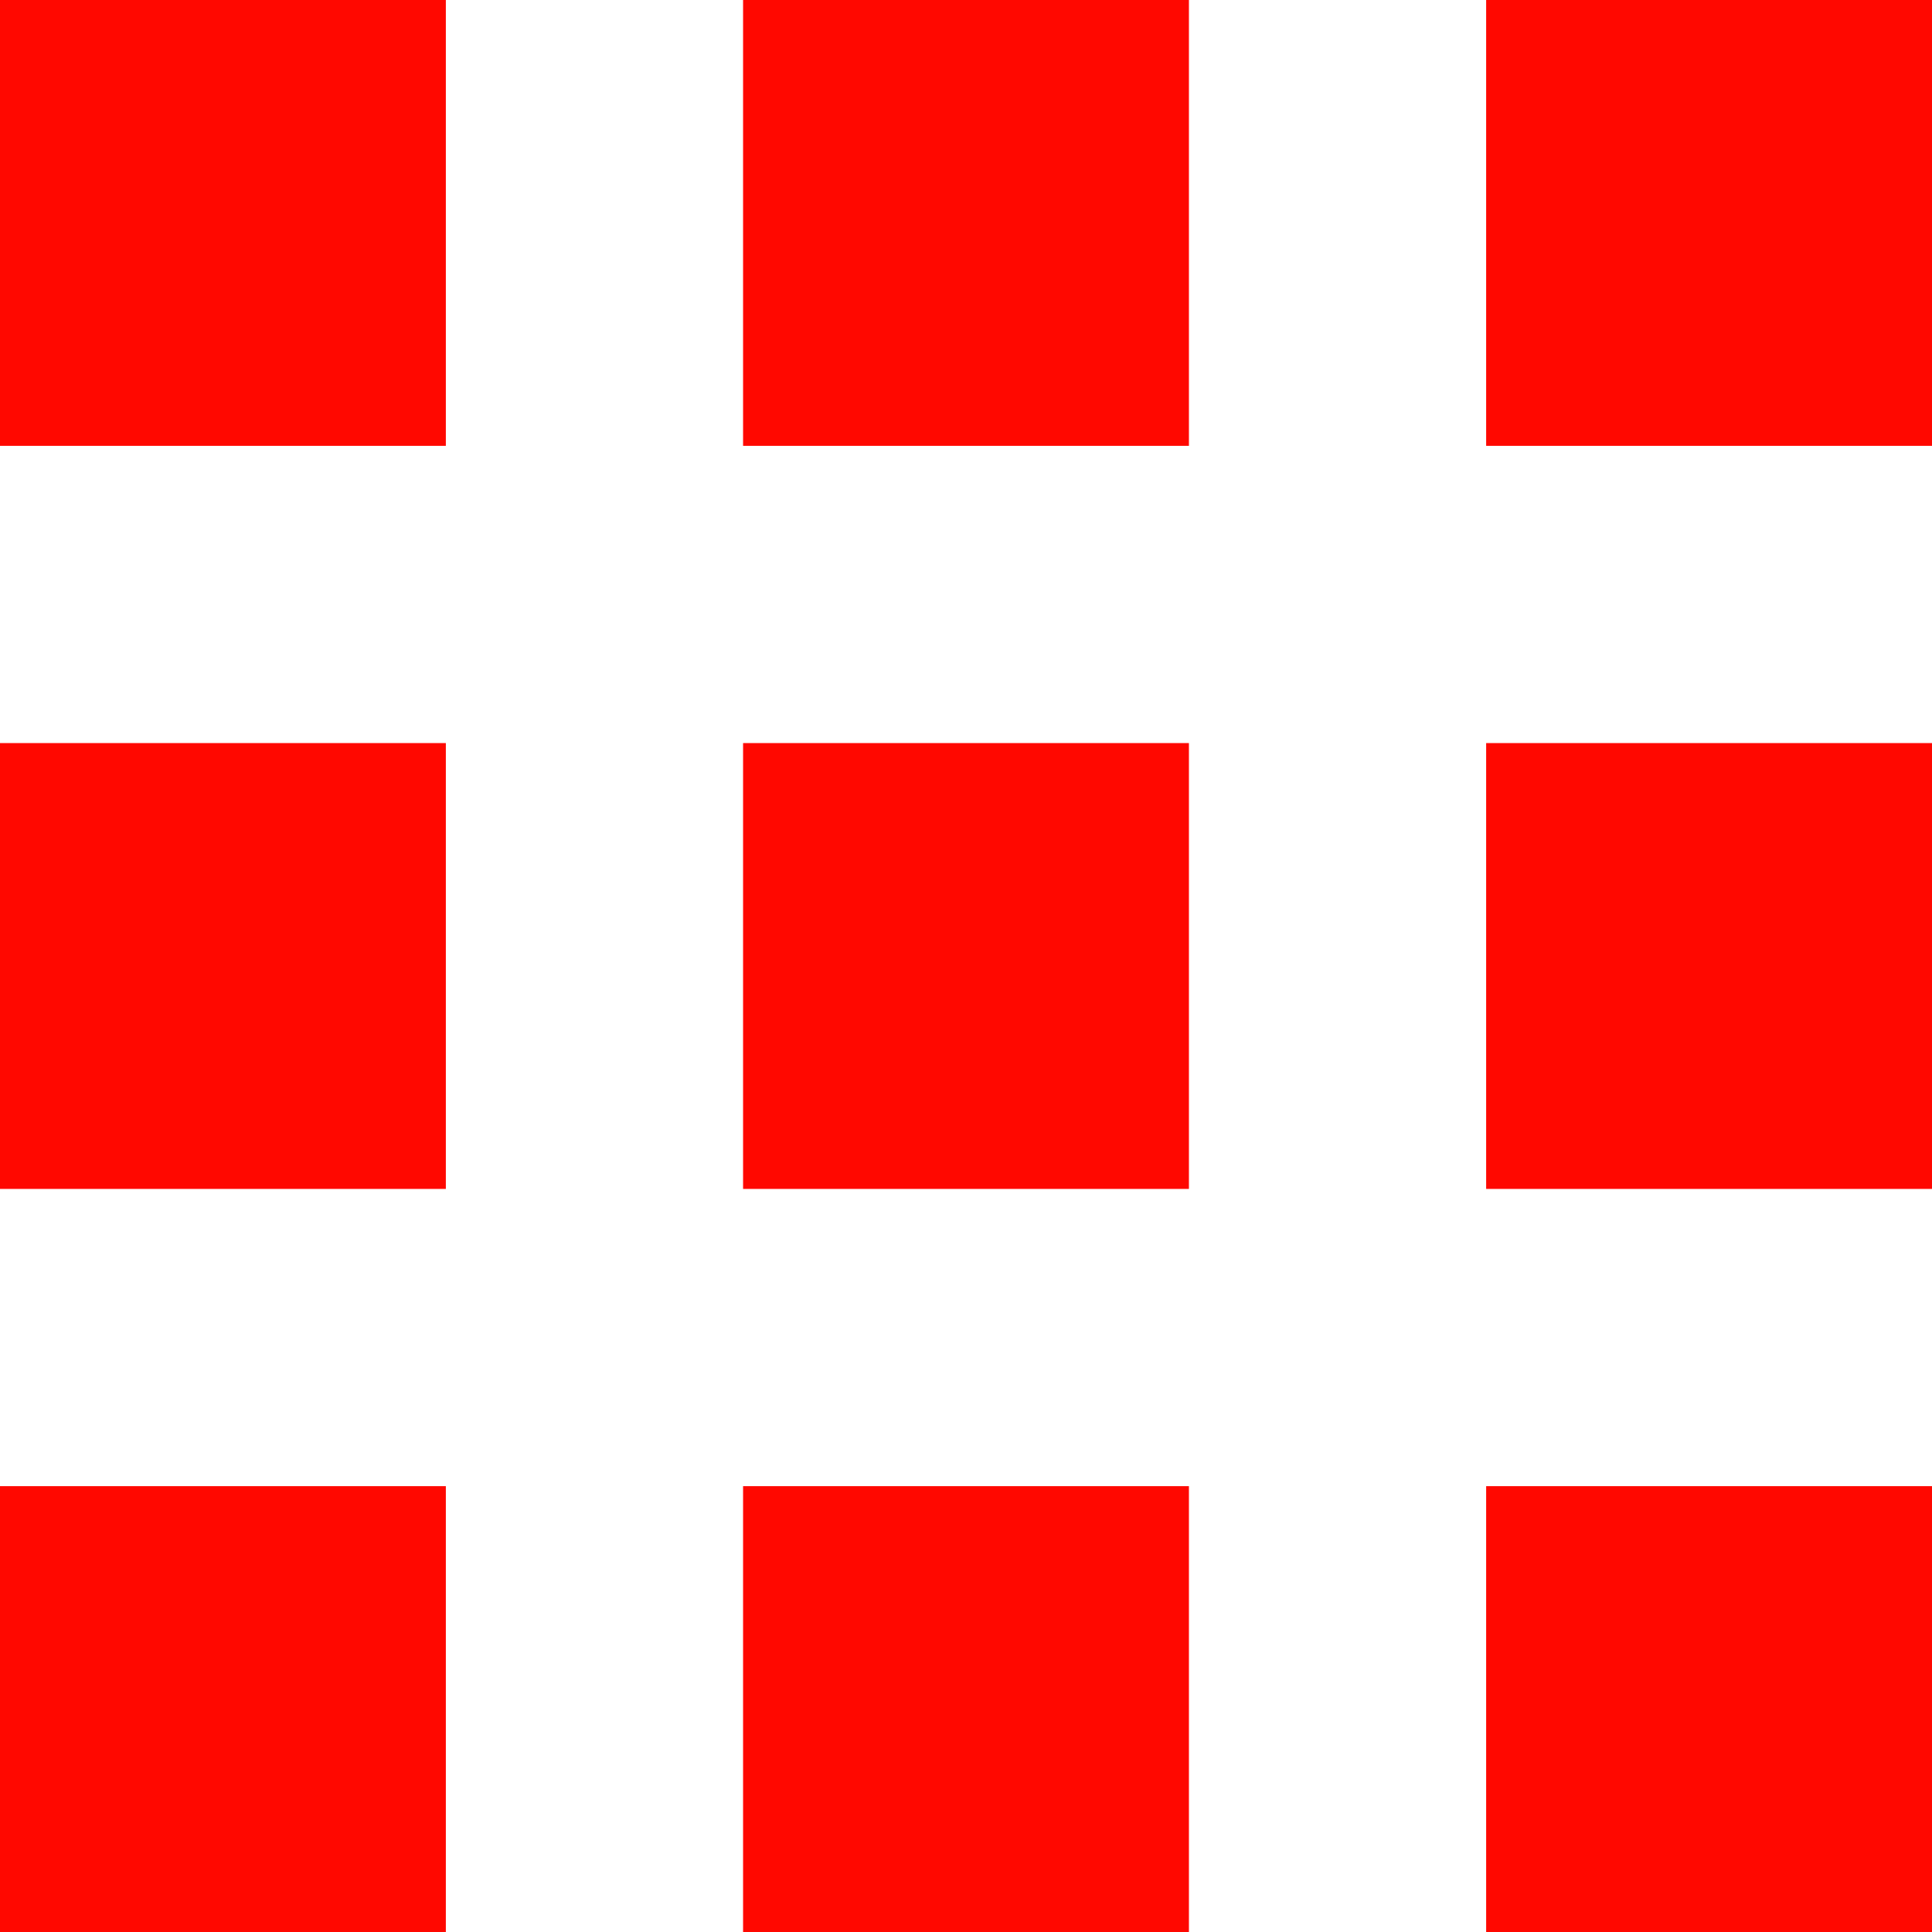
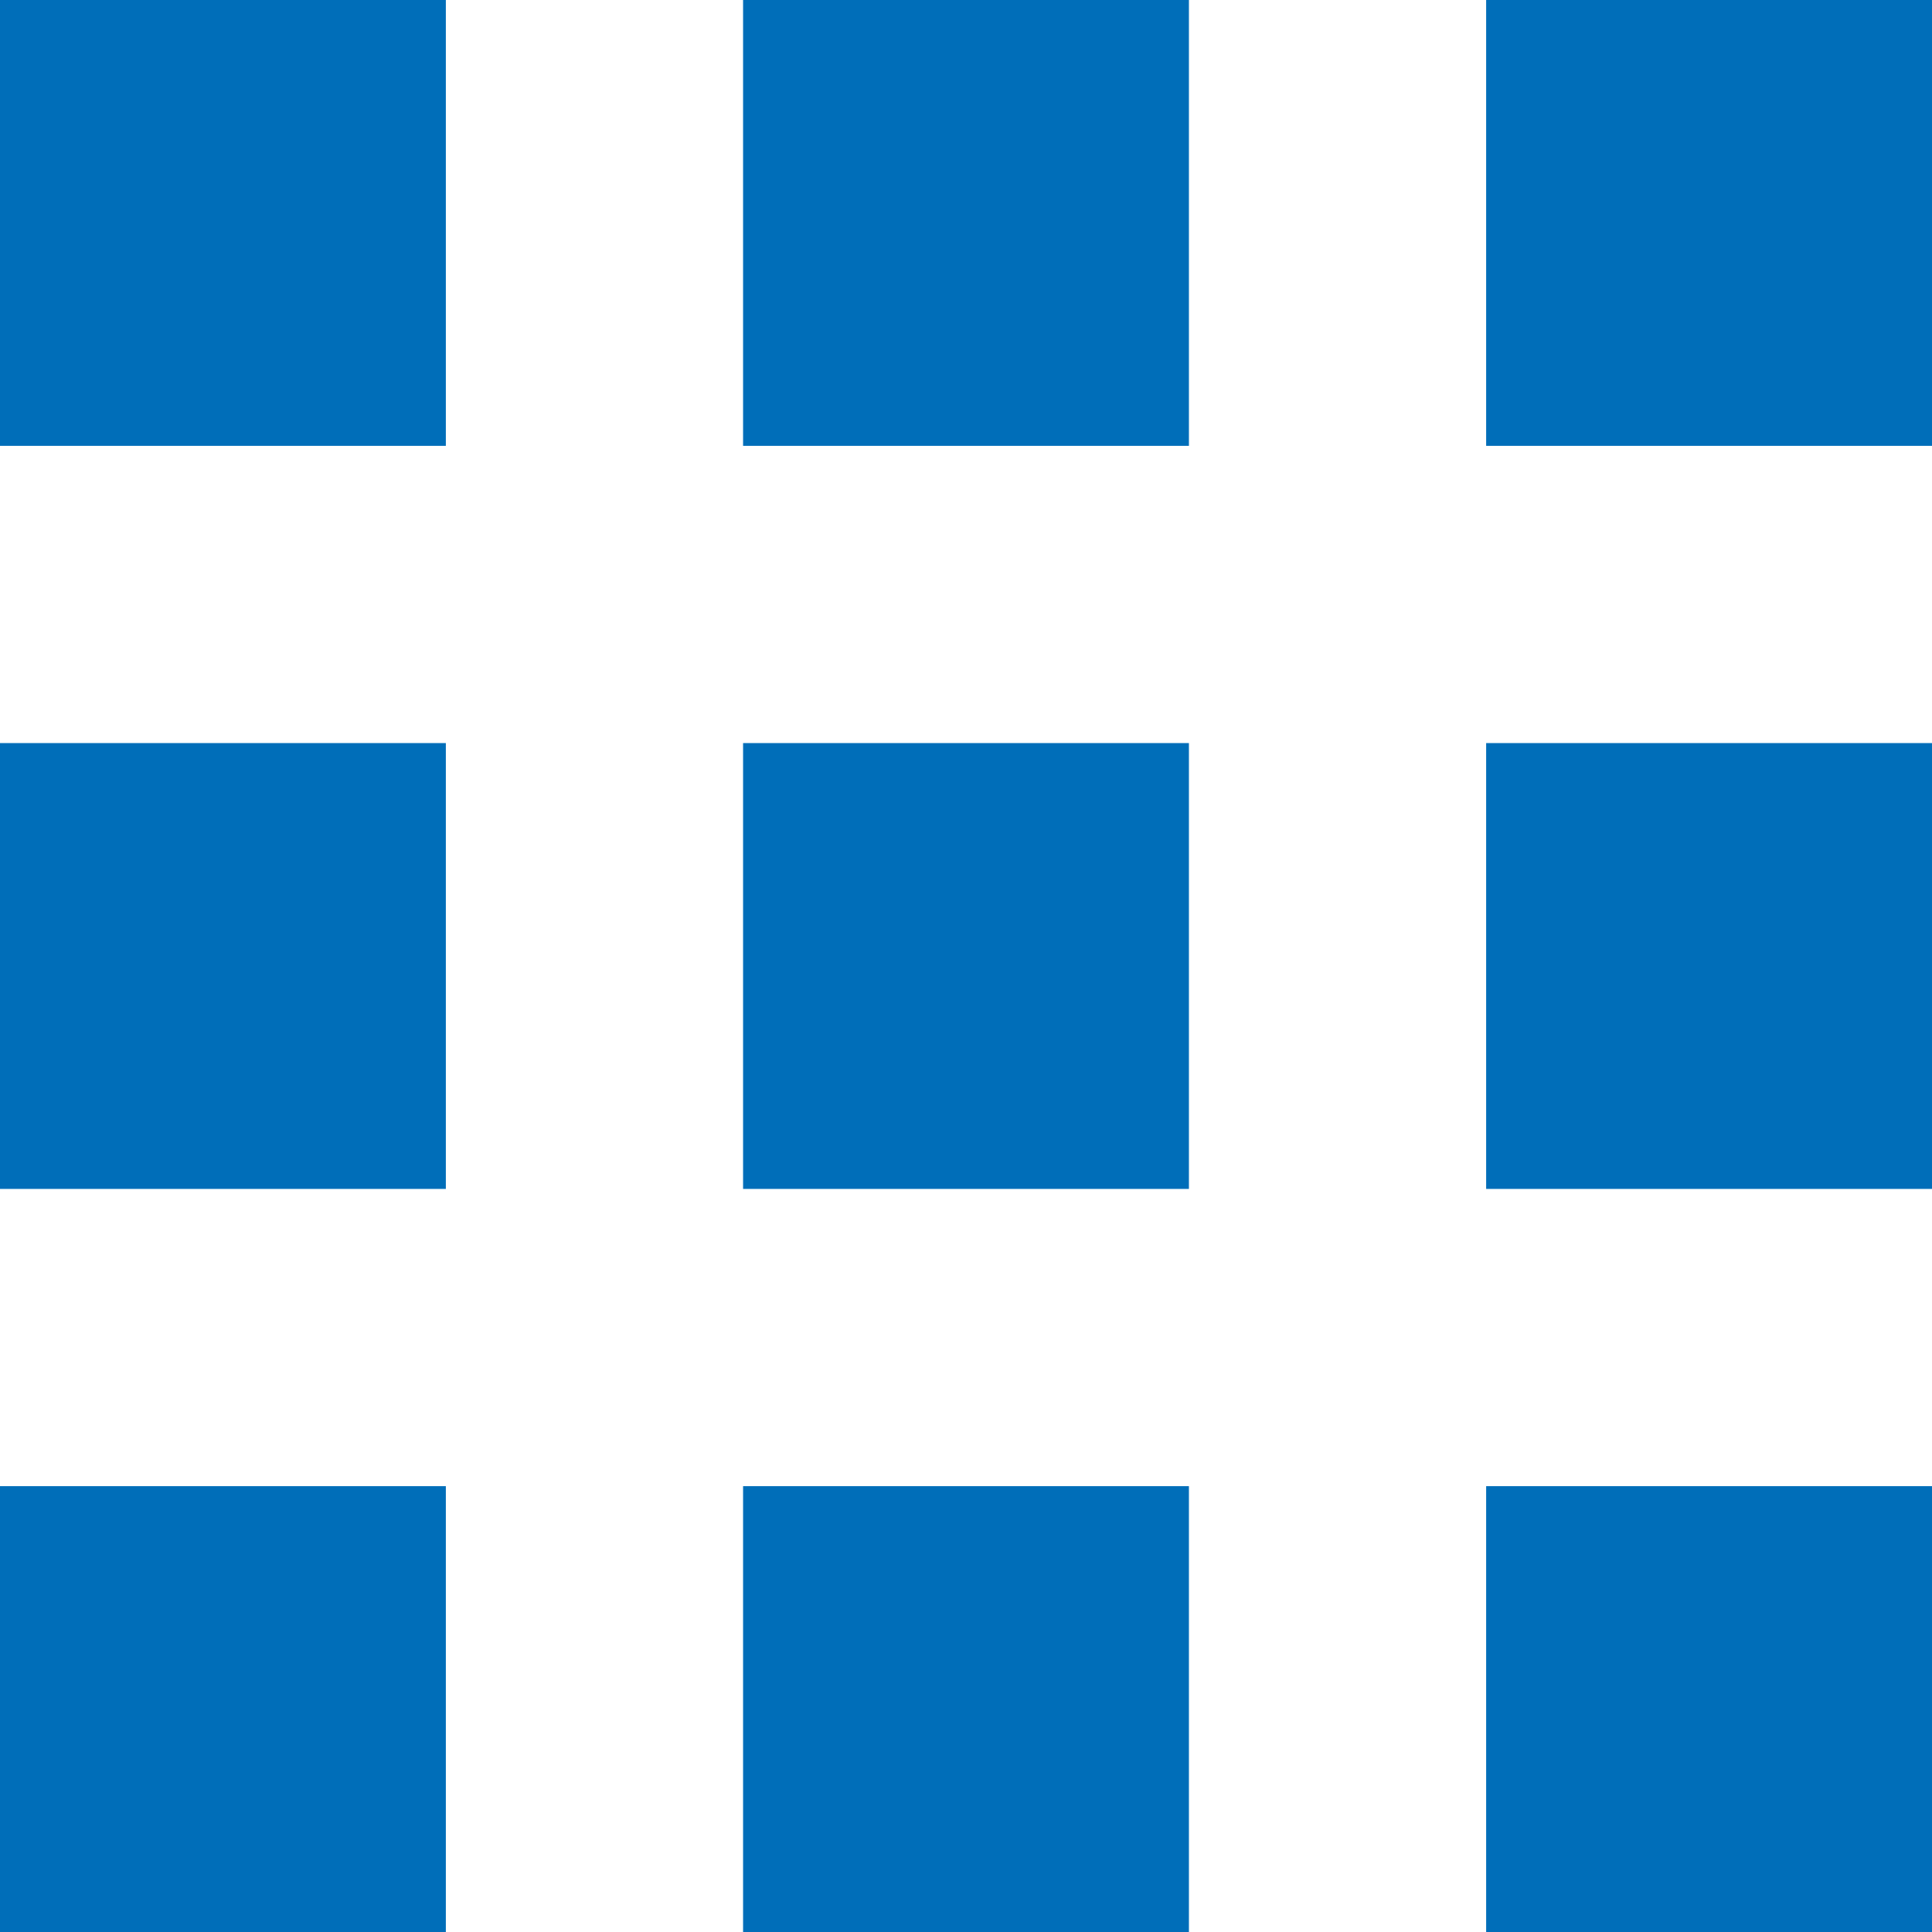
<svg xmlns="http://www.w3.org/2000/svg" width="26mm" height="26mm" viewBox="0 0 26 26" version="1.1" id="svg5">
  <defs id="defs2" />
  <g id="layer1" transform="translate(-50,-50)">
-     <rect style="fill:#ff0800;fill-opacity:1;stroke:none;stroke-width:0.54;stroke-linecap:round;stroke-linejoin:bevel;stroke-miterlimit:4;stroke-dasharray:none;paint-order:stroke fill markers" id="rect846" width="6" height="6" x="50" y="50" />
-     <rect style="fill:#ff0800;fill-opacity:1;stroke:none;stroke-width:0.54;stroke-linecap:round;stroke-linejoin:bevel;stroke-miterlimit:4;stroke-dasharray:none;paint-order:stroke fill markers" id="rect846-0" width="6" height="6" x="60" y="50" />
-     <rect style="fill:#ff0800;fill-opacity:1;stroke:none;stroke-width:0.54;stroke-linecap:round;stroke-linejoin:bevel;stroke-miterlimit:4;stroke-dasharray:none;paint-order:stroke fill markers" id="rect846-0-7" width="6" height="6" x="70" y="50" />
-     <rect style="fill:#ff0800;fill-opacity:1;stroke:none;stroke-width:0.54;stroke-linecap:round;stroke-linejoin:bevel;stroke-miterlimit:4;stroke-dasharray:none;paint-order:stroke fill markers" id="rect846-5" width="6" height="6" x="50" y="60" />
-     <rect style="fill:#ff0800;fill-opacity:1;stroke:none;stroke-width:0.54;stroke-linecap:round;stroke-linejoin:bevel;stroke-miterlimit:4;stroke-dasharray:none;paint-order:stroke fill markers" id="rect846-0-0" width="6" height="6" x="60" y="60" />
-     <rect style="fill:#ff0800;fill-opacity:1;stroke:none;stroke-width:0.54;stroke-linecap:round;stroke-linejoin:bevel;stroke-miterlimit:4;stroke-dasharray:none;paint-order:stroke fill markers" id="rect846-0-7-8" width="6" height="6" x="70" y="60" />
-     <rect style="fill:#ff0800;fill-opacity:1;stroke:none;stroke-width:0.54;stroke-linecap:round;stroke-linejoin:bevel;stroke-miterlimit:4;stroke-dasharray:none;paint-order:stroke fill markers" id="rect846-5-2" width="6" height="6" x="50" y="70" />
-     <rect style="fill:#ff0800;fill-opacity:1;stroke:none;stroke-width:0.54;stroke-linecap:round;stroke-linejoin:bevel;stroke-miterlimit:4;stroke-dasharray:none;paint-order:stroke fill markers" id="rect846-0-0-6" width="6" height="6" x="60" y="70" />
-     <rect style="fill:#ff0800;fill-opacity:1;stroke:none;stroke-width:0.54;stroke-linecap:round;stroke-linejoin:bevel;stroke-miterlimit:4;stroke-dasharray:none;paint-order:stroke fill markers" id="rect846-0-7-8-2" width="6" height="6" x="70" y="70" />
+     <rect style="fill:#006eb9;fill-opacity:1;stroke:none;stroke-width:0.54;stroke-linecap:round;stroke-linejoin:bevel;stroke-miterlimit:4;stroke-dasharray:none;paint-order:stroke fill markers" id="rect846" width="6" height="6" x="50" y="50" />
+     <rect style="fill:#006eb9;fill-opacity:1;stroke:none;stroke-width:0.54;stroke-linecap:round;stroke-linejoin:bevel;stroke-miterlimit:4;stroke-dasharray:none;paint-order:stroke fill markers" id="rect846-0" width="6" height="6" x="60" y="50" />
+     <rect style="fill:#006eb9;fill-opacity:1;stroke:none;stroke-width:0.54;stroke-linecap:round;stroke-linejoin:bevel;stroke-miterlimit:4;stroke-dasharray:none;paint-order:stroke fill markers" id="rect846-0-7" width="6" height="6" x="70" y="50" />
+     <rect style="fill:#006eb9;fill-opacity:1;stroke:none;stroke-width:0.54;stroke-linecap:round;stroke-linejoin:bevel;stroke-miterlimit:4;stroke-dasharray:none;paint-order:stroke fill markers" id="rect846-5" width="6" height="6" x="50" y="60" />
+     <rect style="fill:#006eb9;fill-opacity:1;stroke:none;stroke-width:0.54;stroke-linecap:round;stroke-linejoin:bevel;stroke-miterlimit:4;stroke-dasharray:none;paint-order:stroke fill markers" id="rect846-0-0" width="6" height="6" x="60" y="60" />
+     <rect style="fill:#006eb9;fill-opacity:1;stroke:none;stroke-width:0.54;stroke-linecap:round;stroke-linejoin:bevel;stroke-miterlimit:4;stroke-dasharray:none;paint-order:stroke fill markers" id="rect846-0-7-8" width="6" height="6" x="70" y="60" />
+     <rect style="fill:#006eb9;fill-opacity:1;stroke:none;stroke-width:0.54;stroke-linecap:round;stroke-linejoin:bevel;stroke-miterlimit:4;stroke-dasharray:none;paint-order:stroke fill markers" id="rect846-5-2" width="6" height="6" x="50" y="70" />
+     <rect style="fill:#006eb9;fill-opacity:1;stroke:none;stroke-width:0.54;stroke-linecap:round;stroke-linejoin:bevel;stroke-miterlimit:4;stroke-dasharray:none;paint-order:stroke fill markers" id="rect846-0-0-6" width="6" height="6" x="60" y="70" />
+     <rect style="fill:#006eb9;fill-opacity:1;stroke:none;stroke-width:0.54;stroke-linecap:round;stroke-linejoin:bevel;stroke-miterlimit:4;stroke-dasharray:none;paint-order:stroke fill markers" id="rect846-0-7-8-2" width="6" height="6" x="70" y="70" />
    <ellipse style="fill:#ff0000;fill-rule:evenodd;stroke-width:0.164" id="path2476" cx="123.092" cy="53" rx="3.092" ry="3" />
    <ellipse style="fill:#ff0000;fill-rule:evenodd;stroke-width:0.164" id="path2476-2" cx="123.092" cy="61" rx="3.092" ry="3" />
    <ellipse style="fill:#ff0000;fill-rule:evenodd;stroke-width:0.164" id="path2476-2-9" cx="123.092" cy="69" rx="3.092" ry="3" />
  </g>
</svg>
